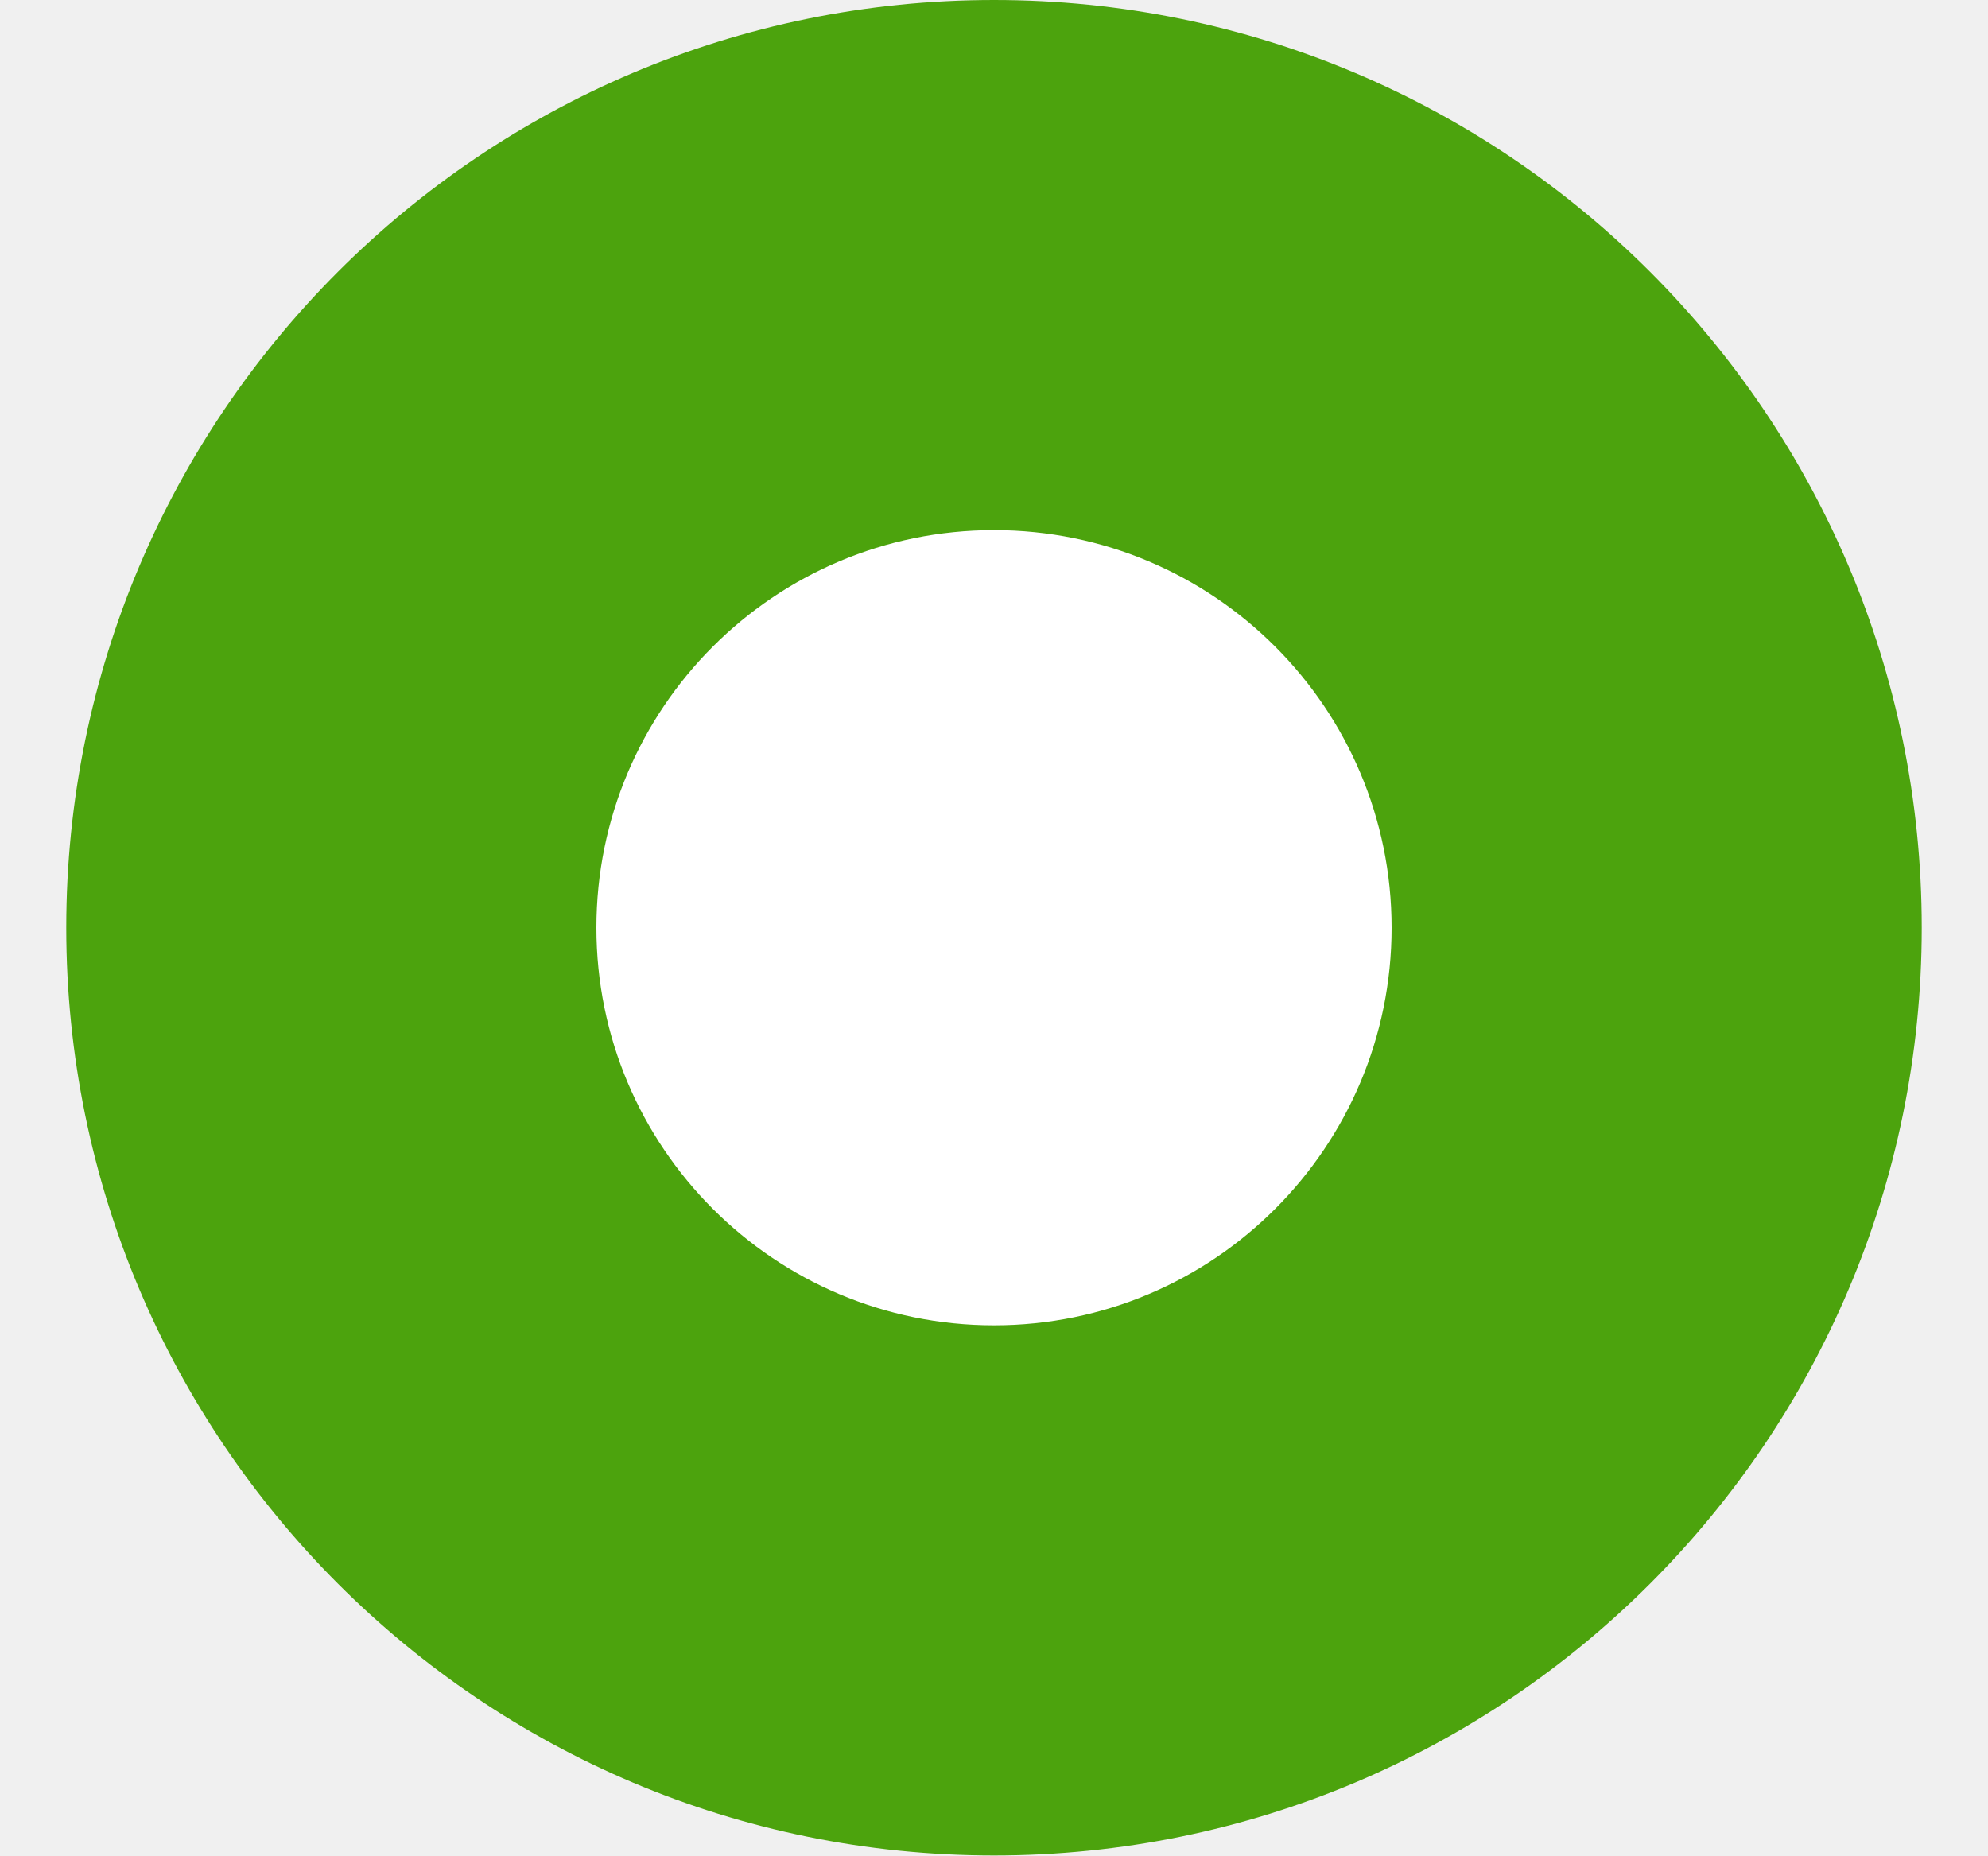
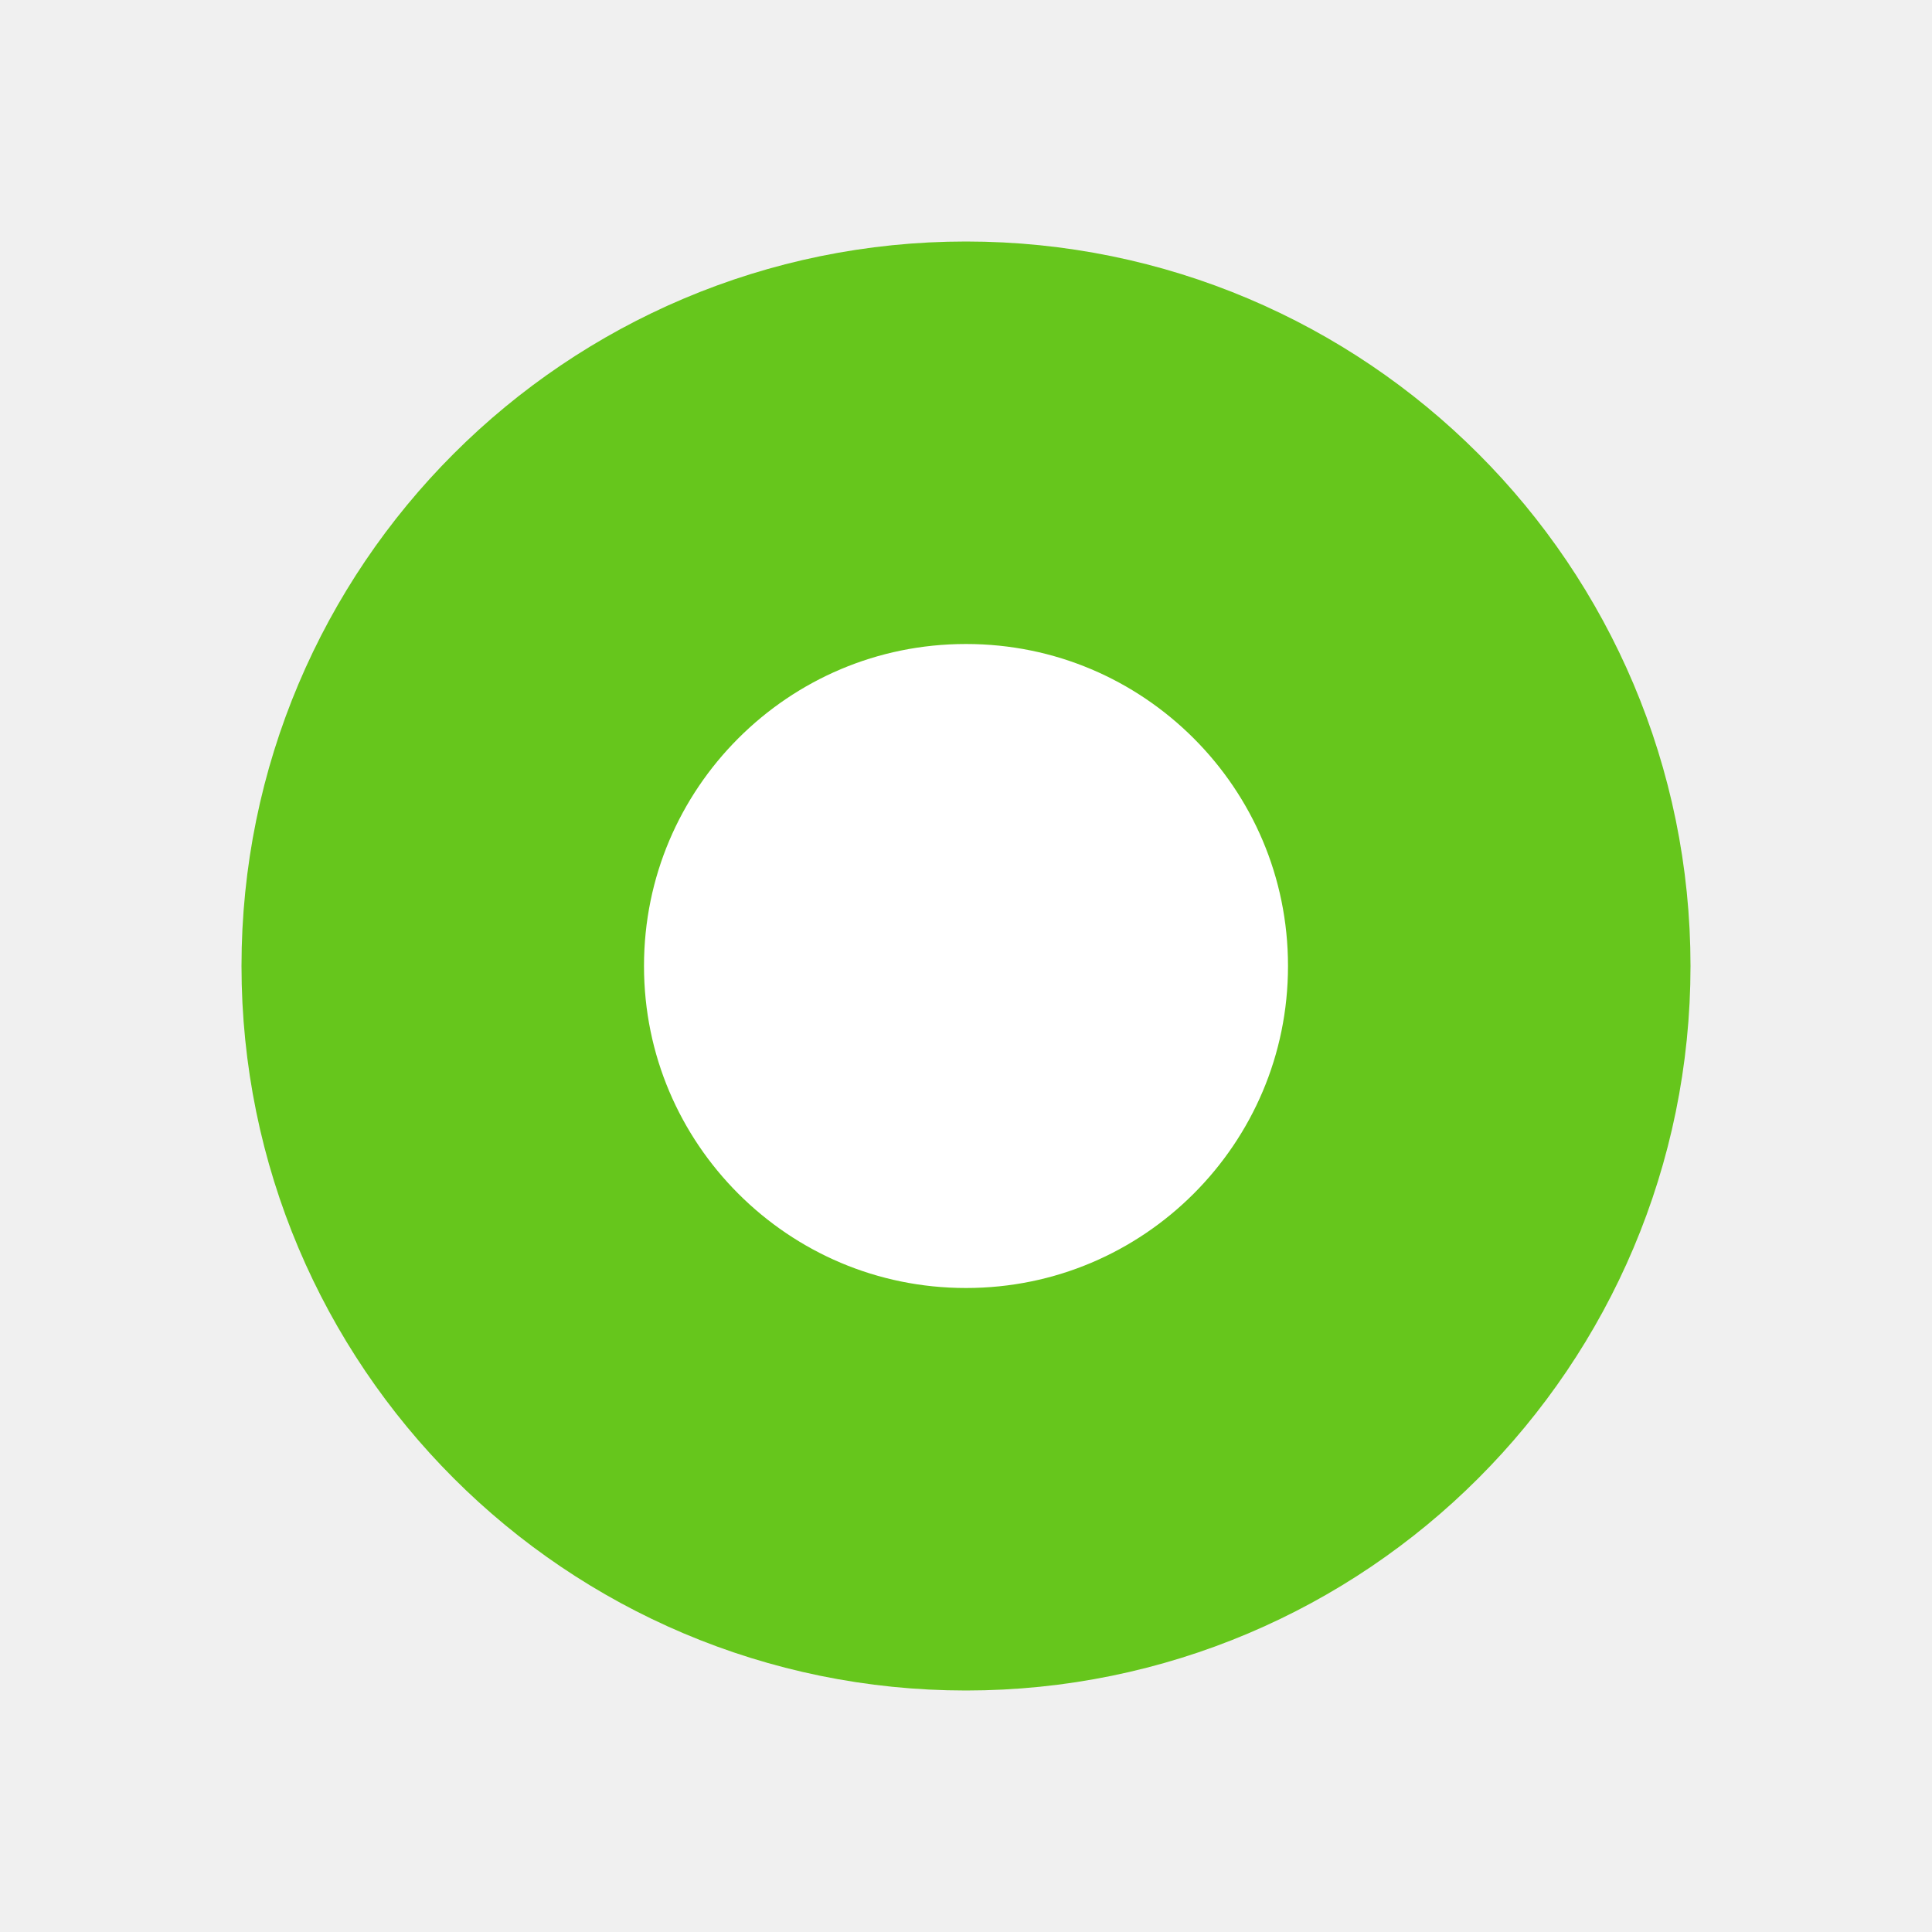
- <svg xmlns="http://www.w3.org/2000/svg" width="15" height="14" viewBox="0 0 15 14" fill="none">
-   <rect x="0.5" width="14" height="14" rx="7" fill="#4CA30D" />
-   <circle cx="7.5" cy="7" r="3" fill="white" />
+ <svg xmlns="http://www.w3.org/2000/svg" width="24" height="24" viewBox="0 0 24 24" fill="none">
+   <rect x="5.5" y="5.5" width="13" height="13" rx="6.5" fill="white" />
+   <rect x="5.5" y="5.5" width="13" height="13" rx="6.5" stroke="#66C61C" stroke-width="5" />
</svg>
